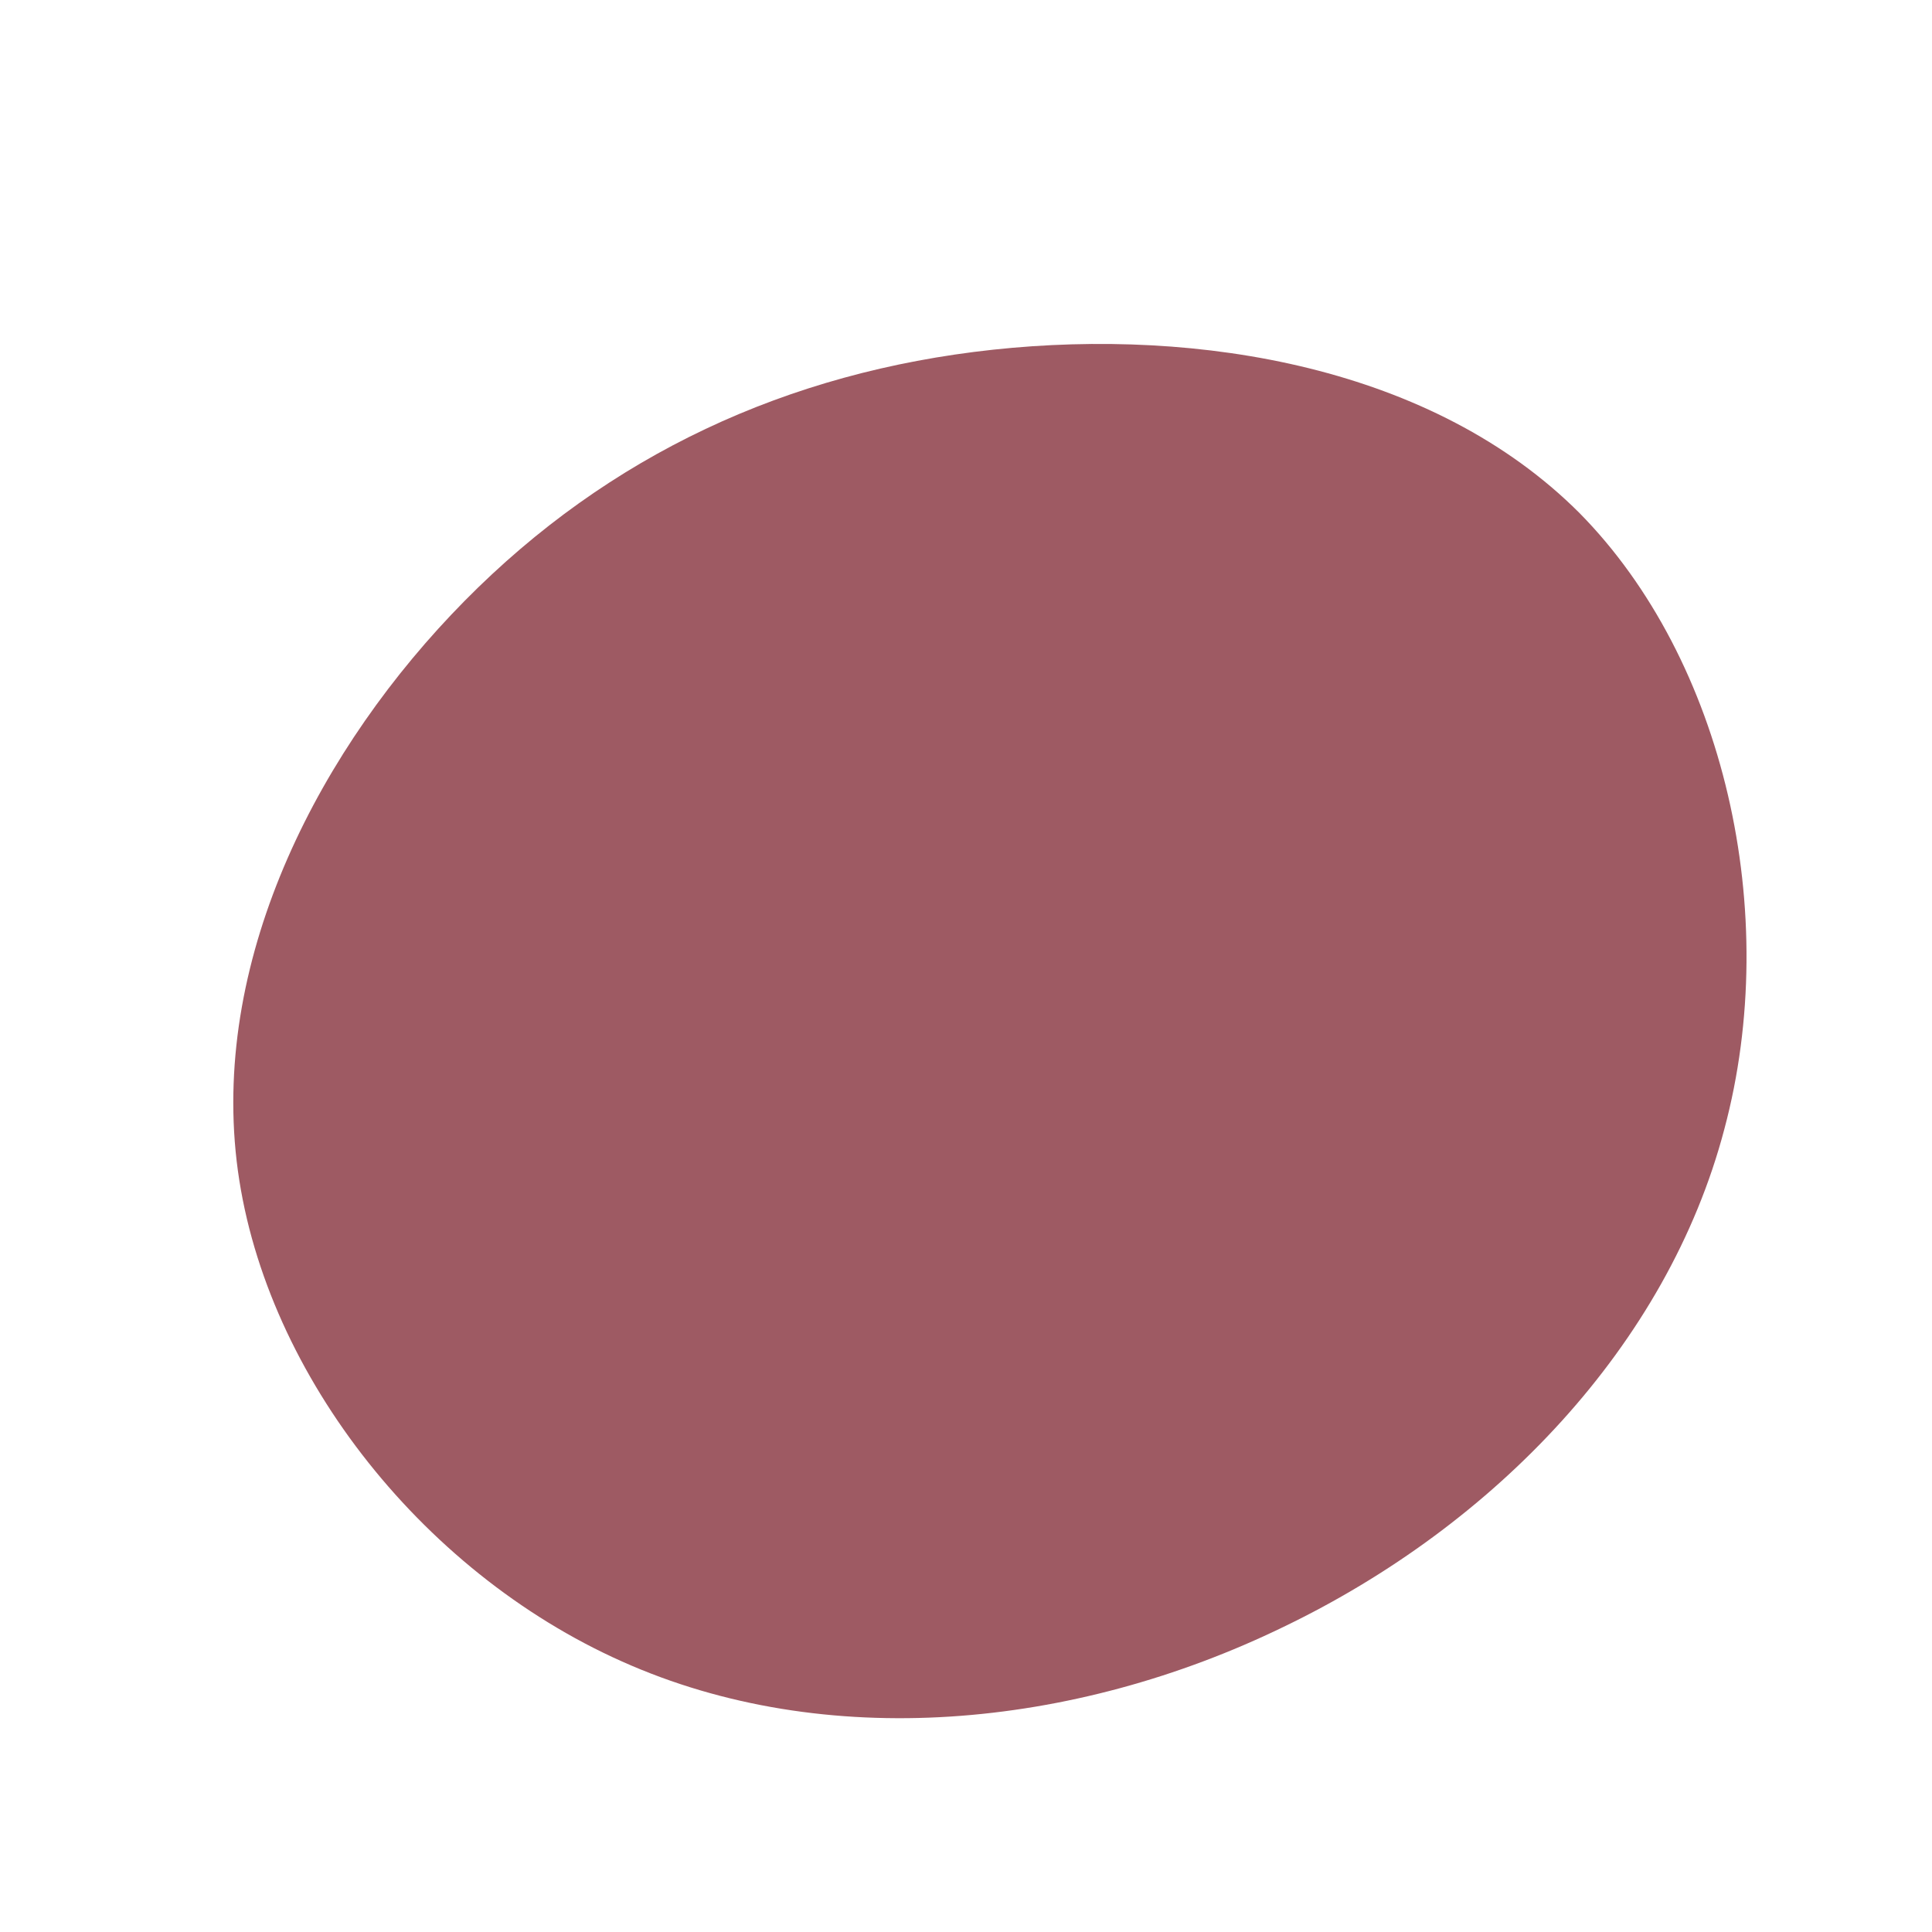
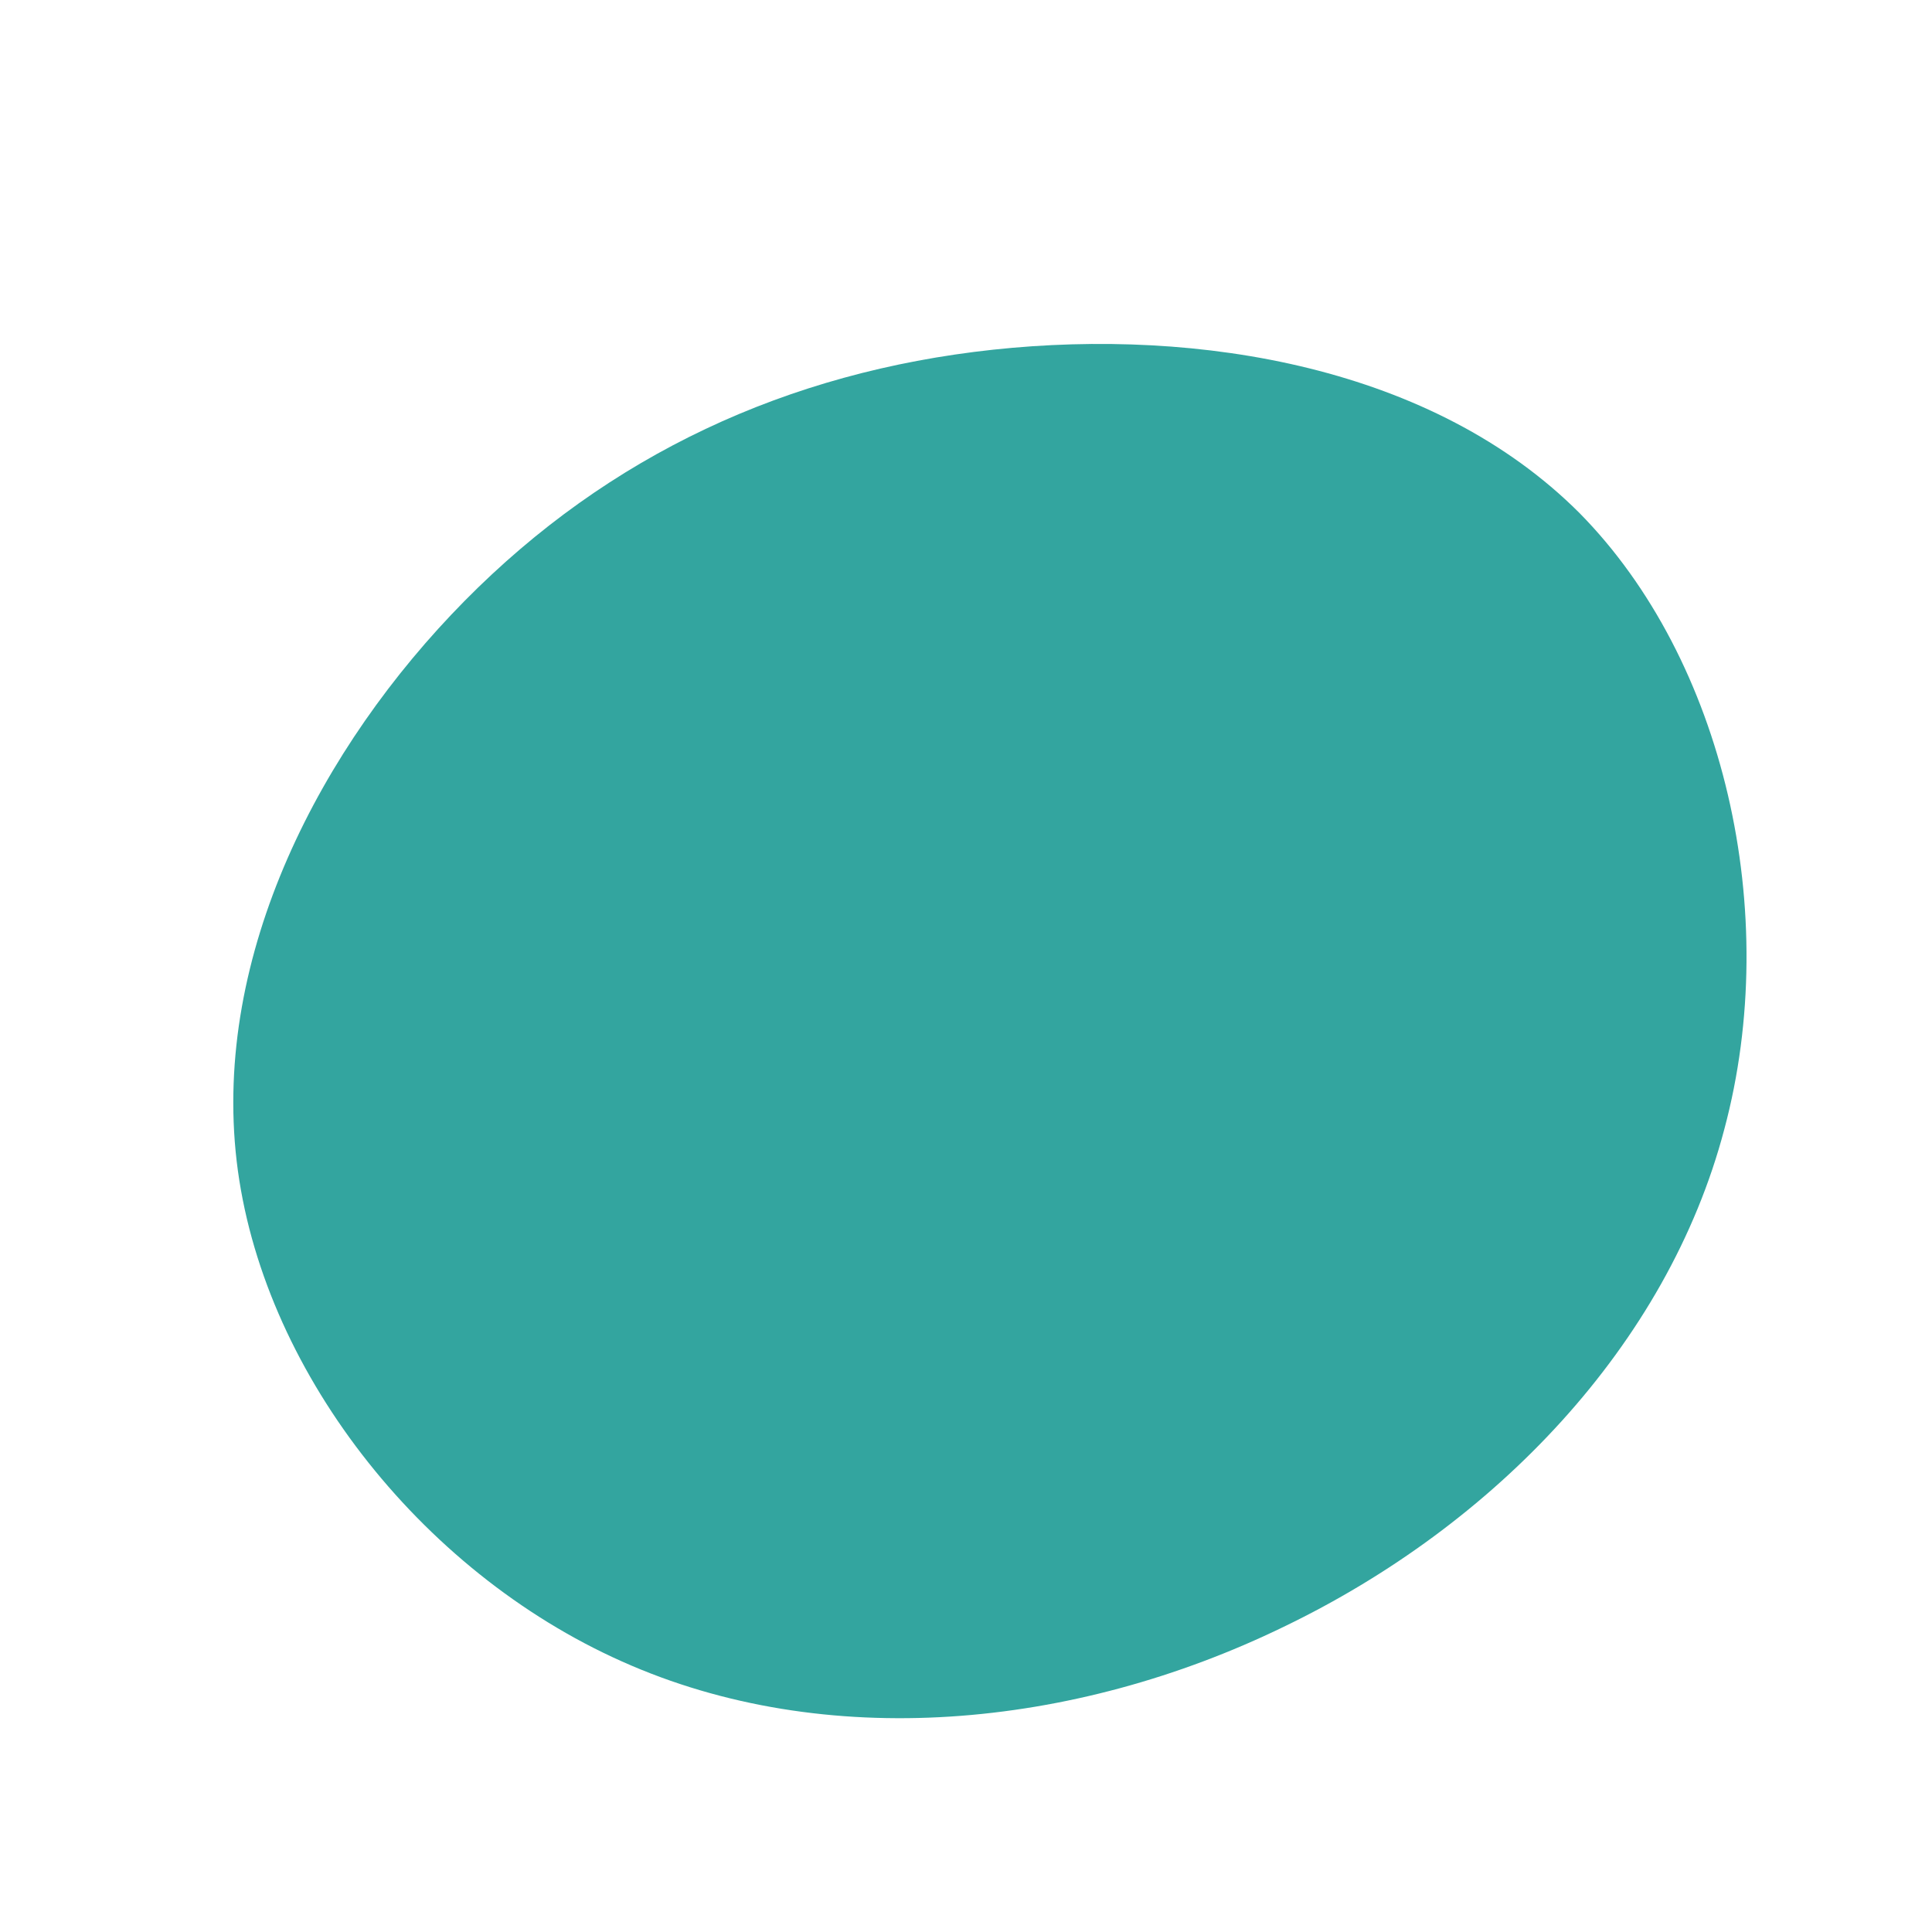
<svg xmlns="http://www.w3.org/2000/svg" viewBox="0 0 200 200">
-   <path fill="#9E5A63" d="M63.5,-46.9C78.5,-31.7,84.5,-5.5,78.5,16.9C72.6,39.3,54.7,57.9,32.9,68.4C11.1,79,-14.6,81.4,-35.6,72C-56.7,62.6,-73,41.5,-75.5,20.2C-78,-1.2,-66.8,-22.7,-51.9,-37.8C-37,-52.9,-18.5,-61.5,2.8,-63.8C24.2,-66.1,48.4,-62,63.5,-46.9Z" transform="translate(100 100)" />
+   <path fill="#33A59F" d="M63.5,-46.9C78.5,-31.7,84.5,-5.5,78.5,16.9C72.6,39.3,54.7,57.9,32.9,68.4C11.1,79,-14.6,81.4,-35.6,72C-56.7,62.6,-73,41.5,-75.5,20.2C-78,-1.2,-66.8,-22.7,-51.9,-37.8C-37,-52.9,-18.5,-61.5,2.8,-63.8C24.2,-66.1,48.4,-62,63.5,-46.9Z" transform="translate(100 100)" />
</svg>
